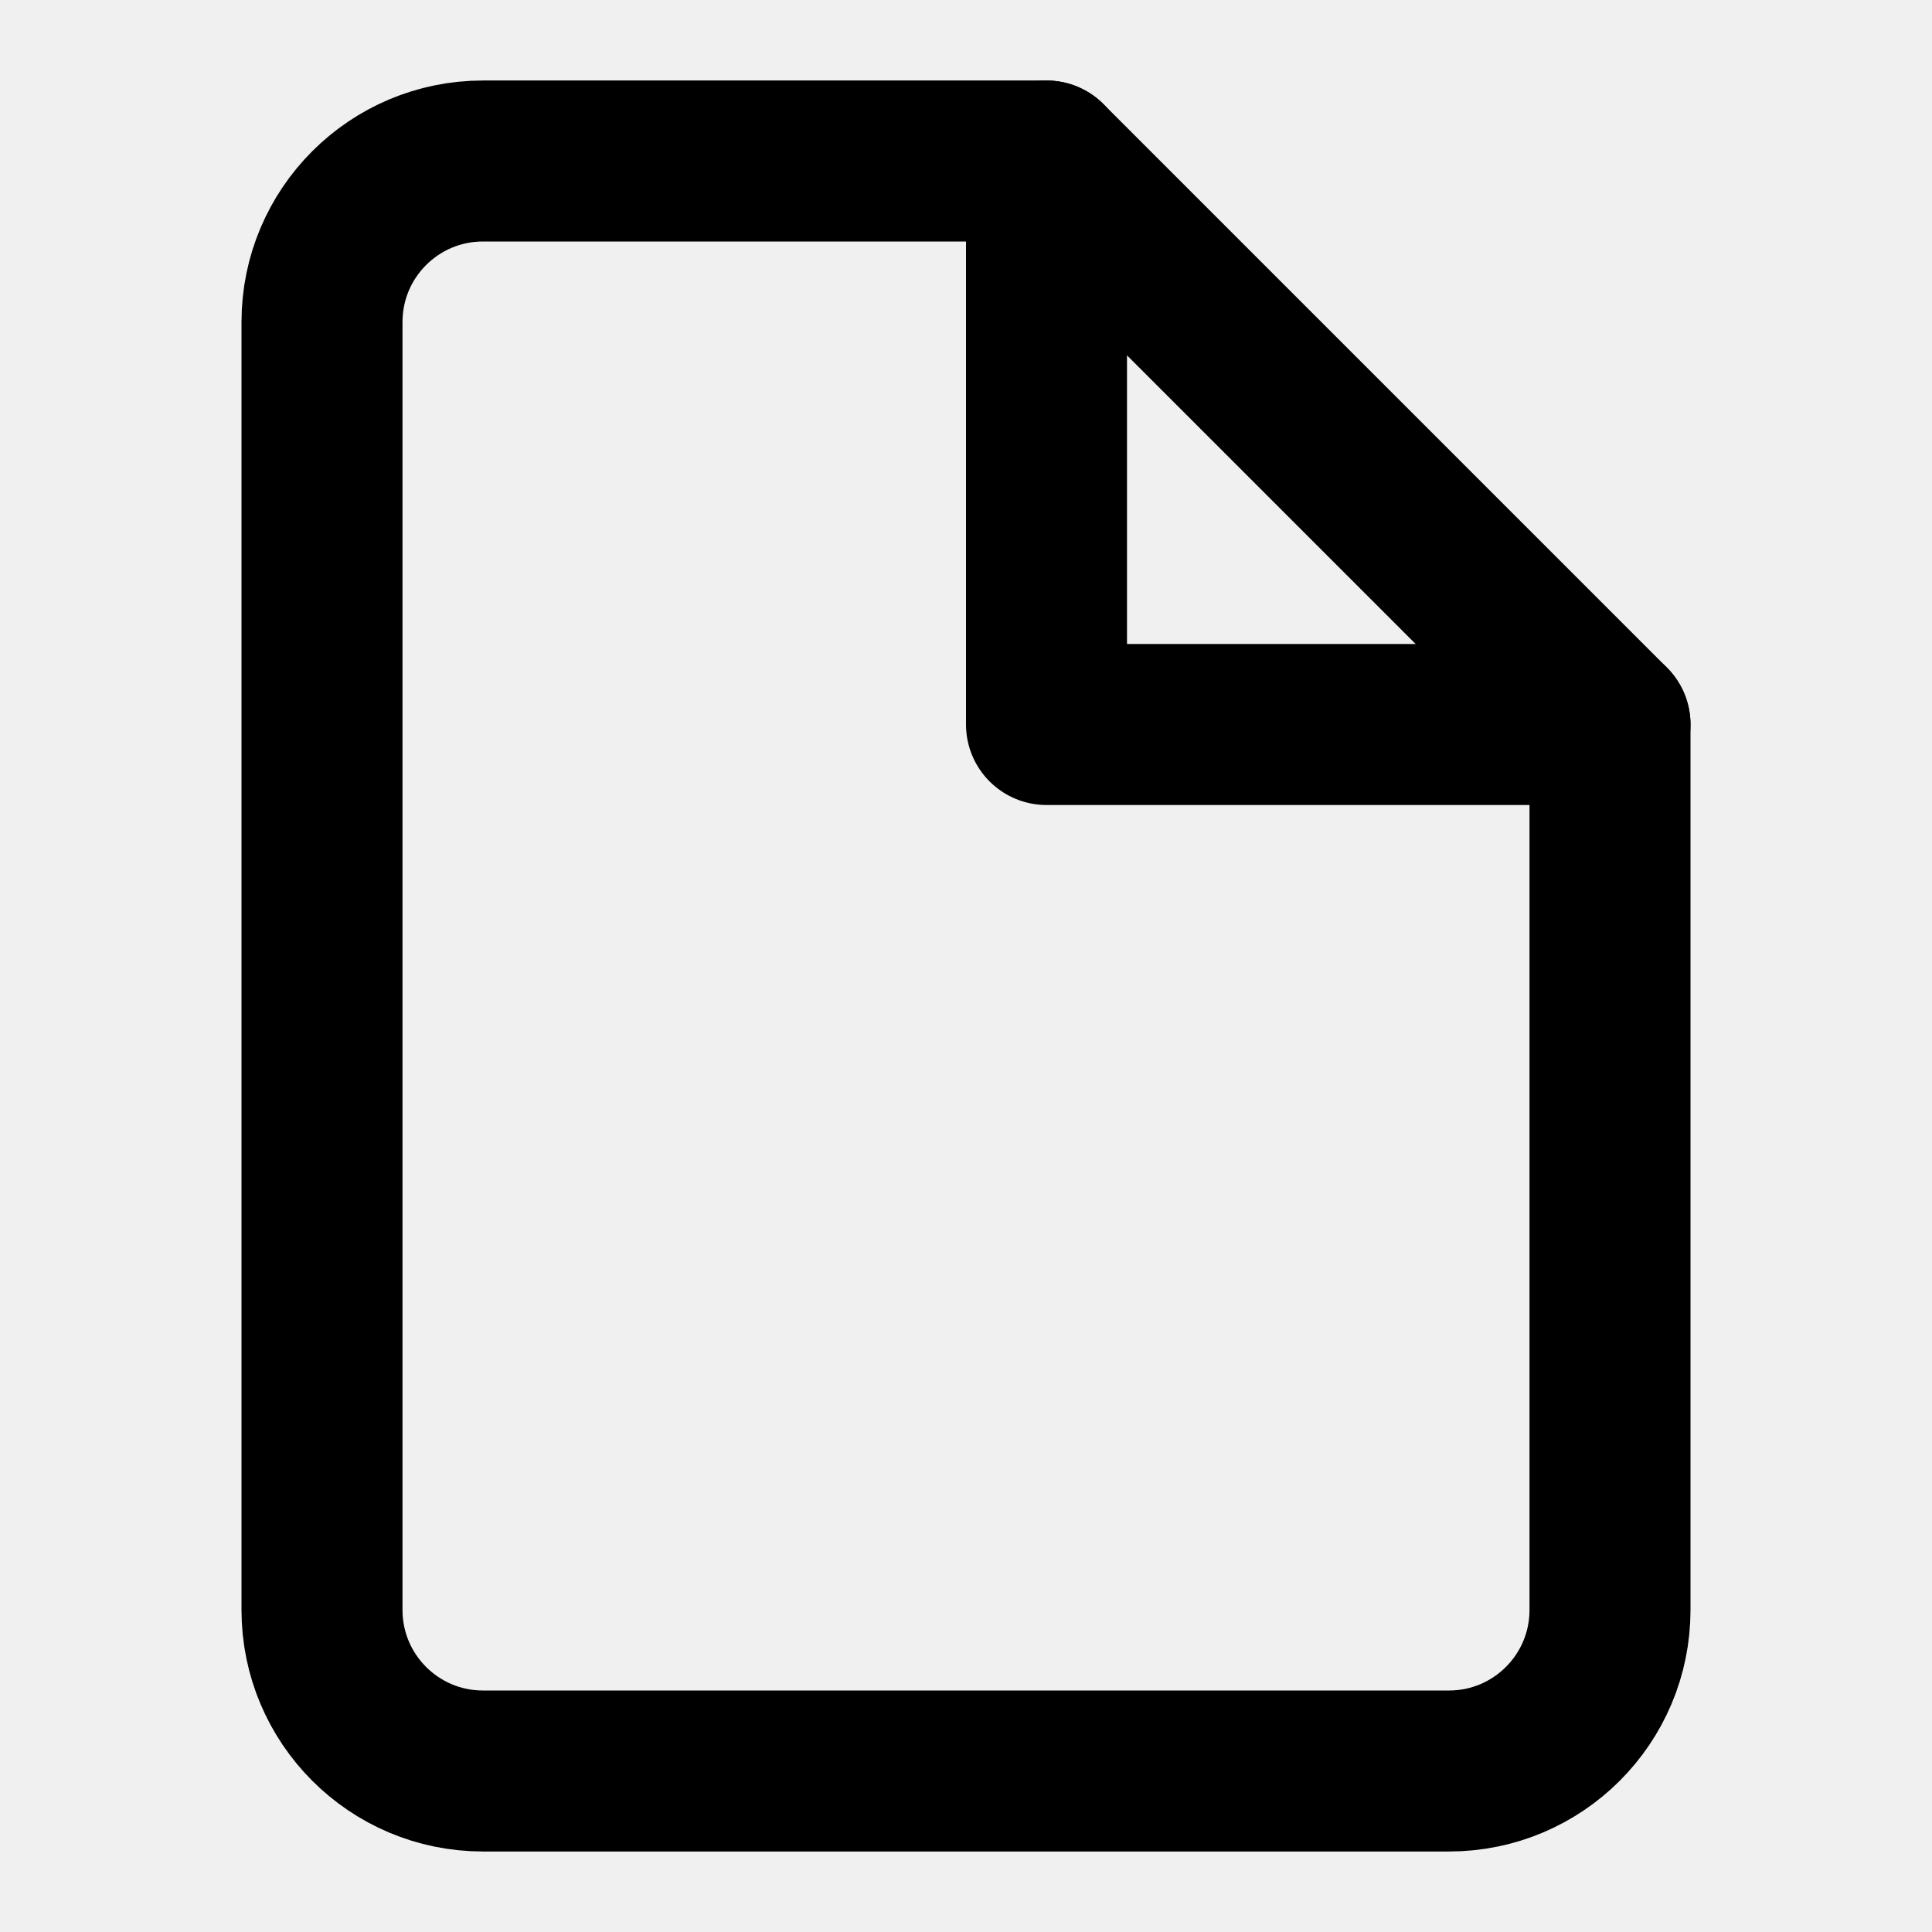
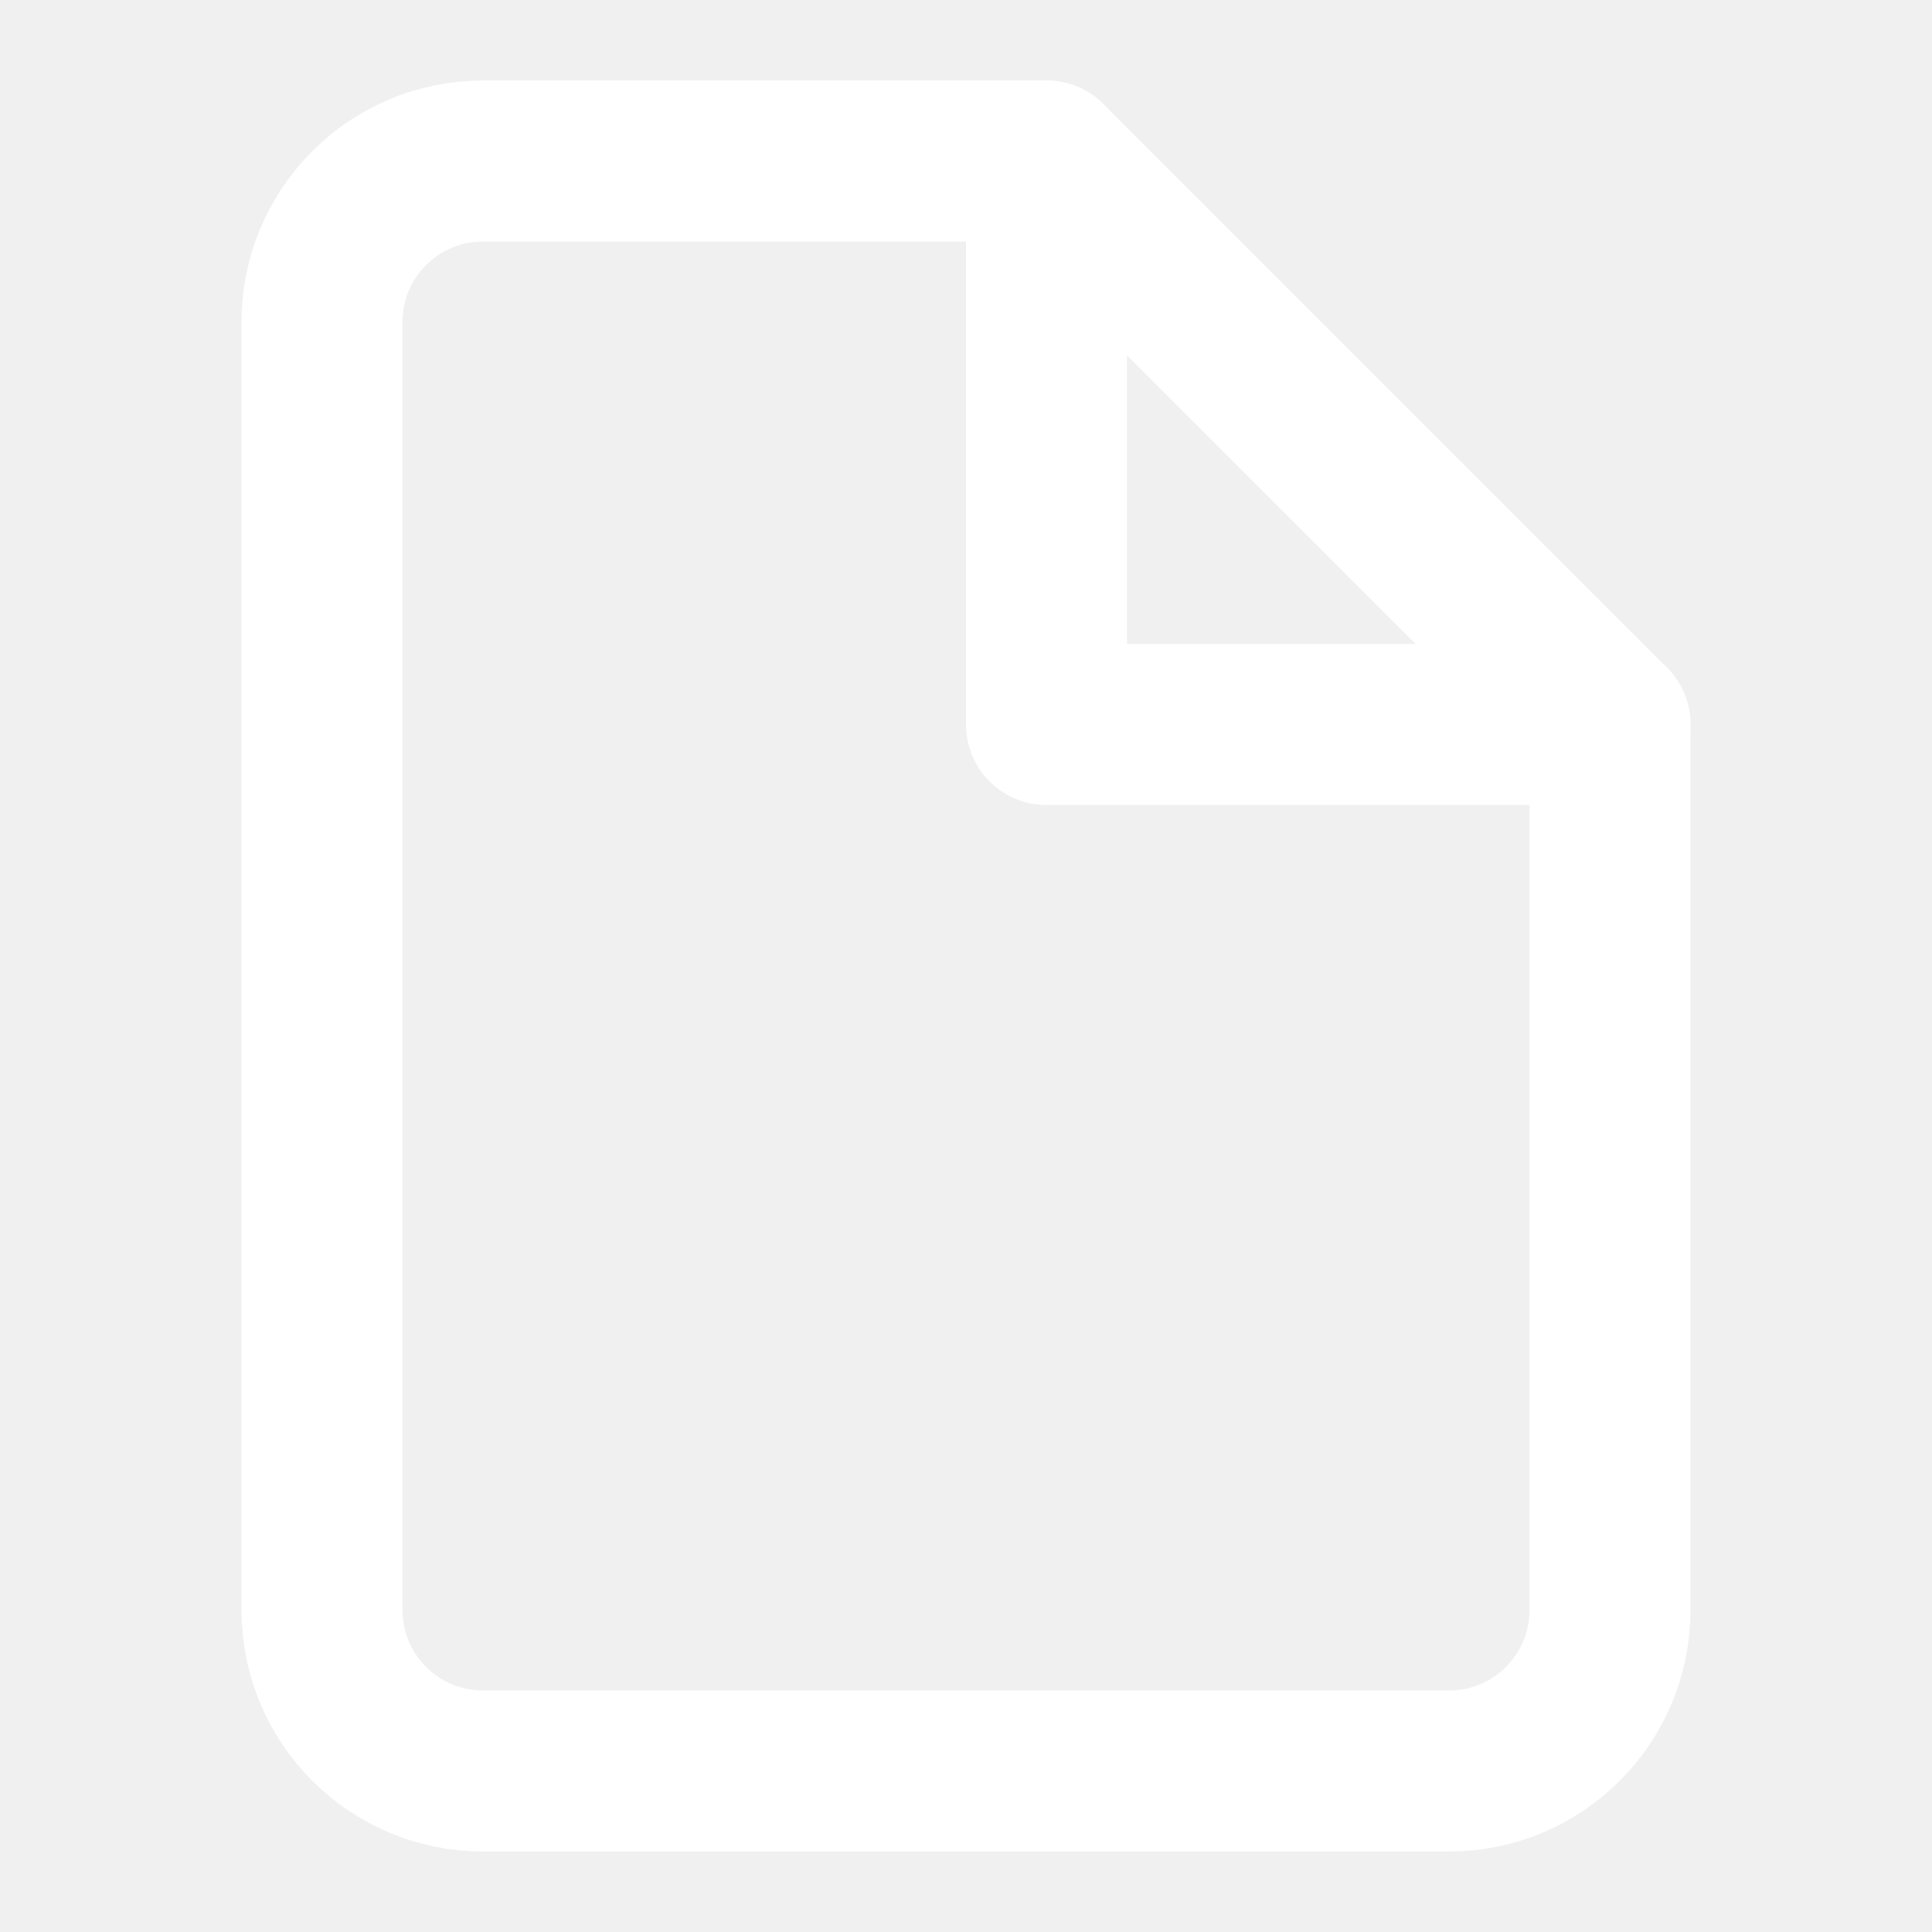
- <svg xmlns="http://www.w3.org/2000/svg" width="24" height="24" viewBox="0 0 24 24" fill="none" stroke="currentColor" stroke-width="2" stroke-linecap="round" stroke-linejoin="round" class="feather feather-file">
+ <svg xmlns="http://www.w3.org/2000/svg" width="24" height="24" viewBox="0 0 24 24" fill="none" stroke="white" stroke-width="2" stroke-linecap="round" stroke-linejoin="round" class="feather feather-file">
  <path d="M13 2H6a2 2 0 0 0-2 2v16a2 2 0 0 0 2 2h12a2 2 0 0 0 2-2V9z" />
  <polyline points="13 2 13 9 20 9" />
</svg>
